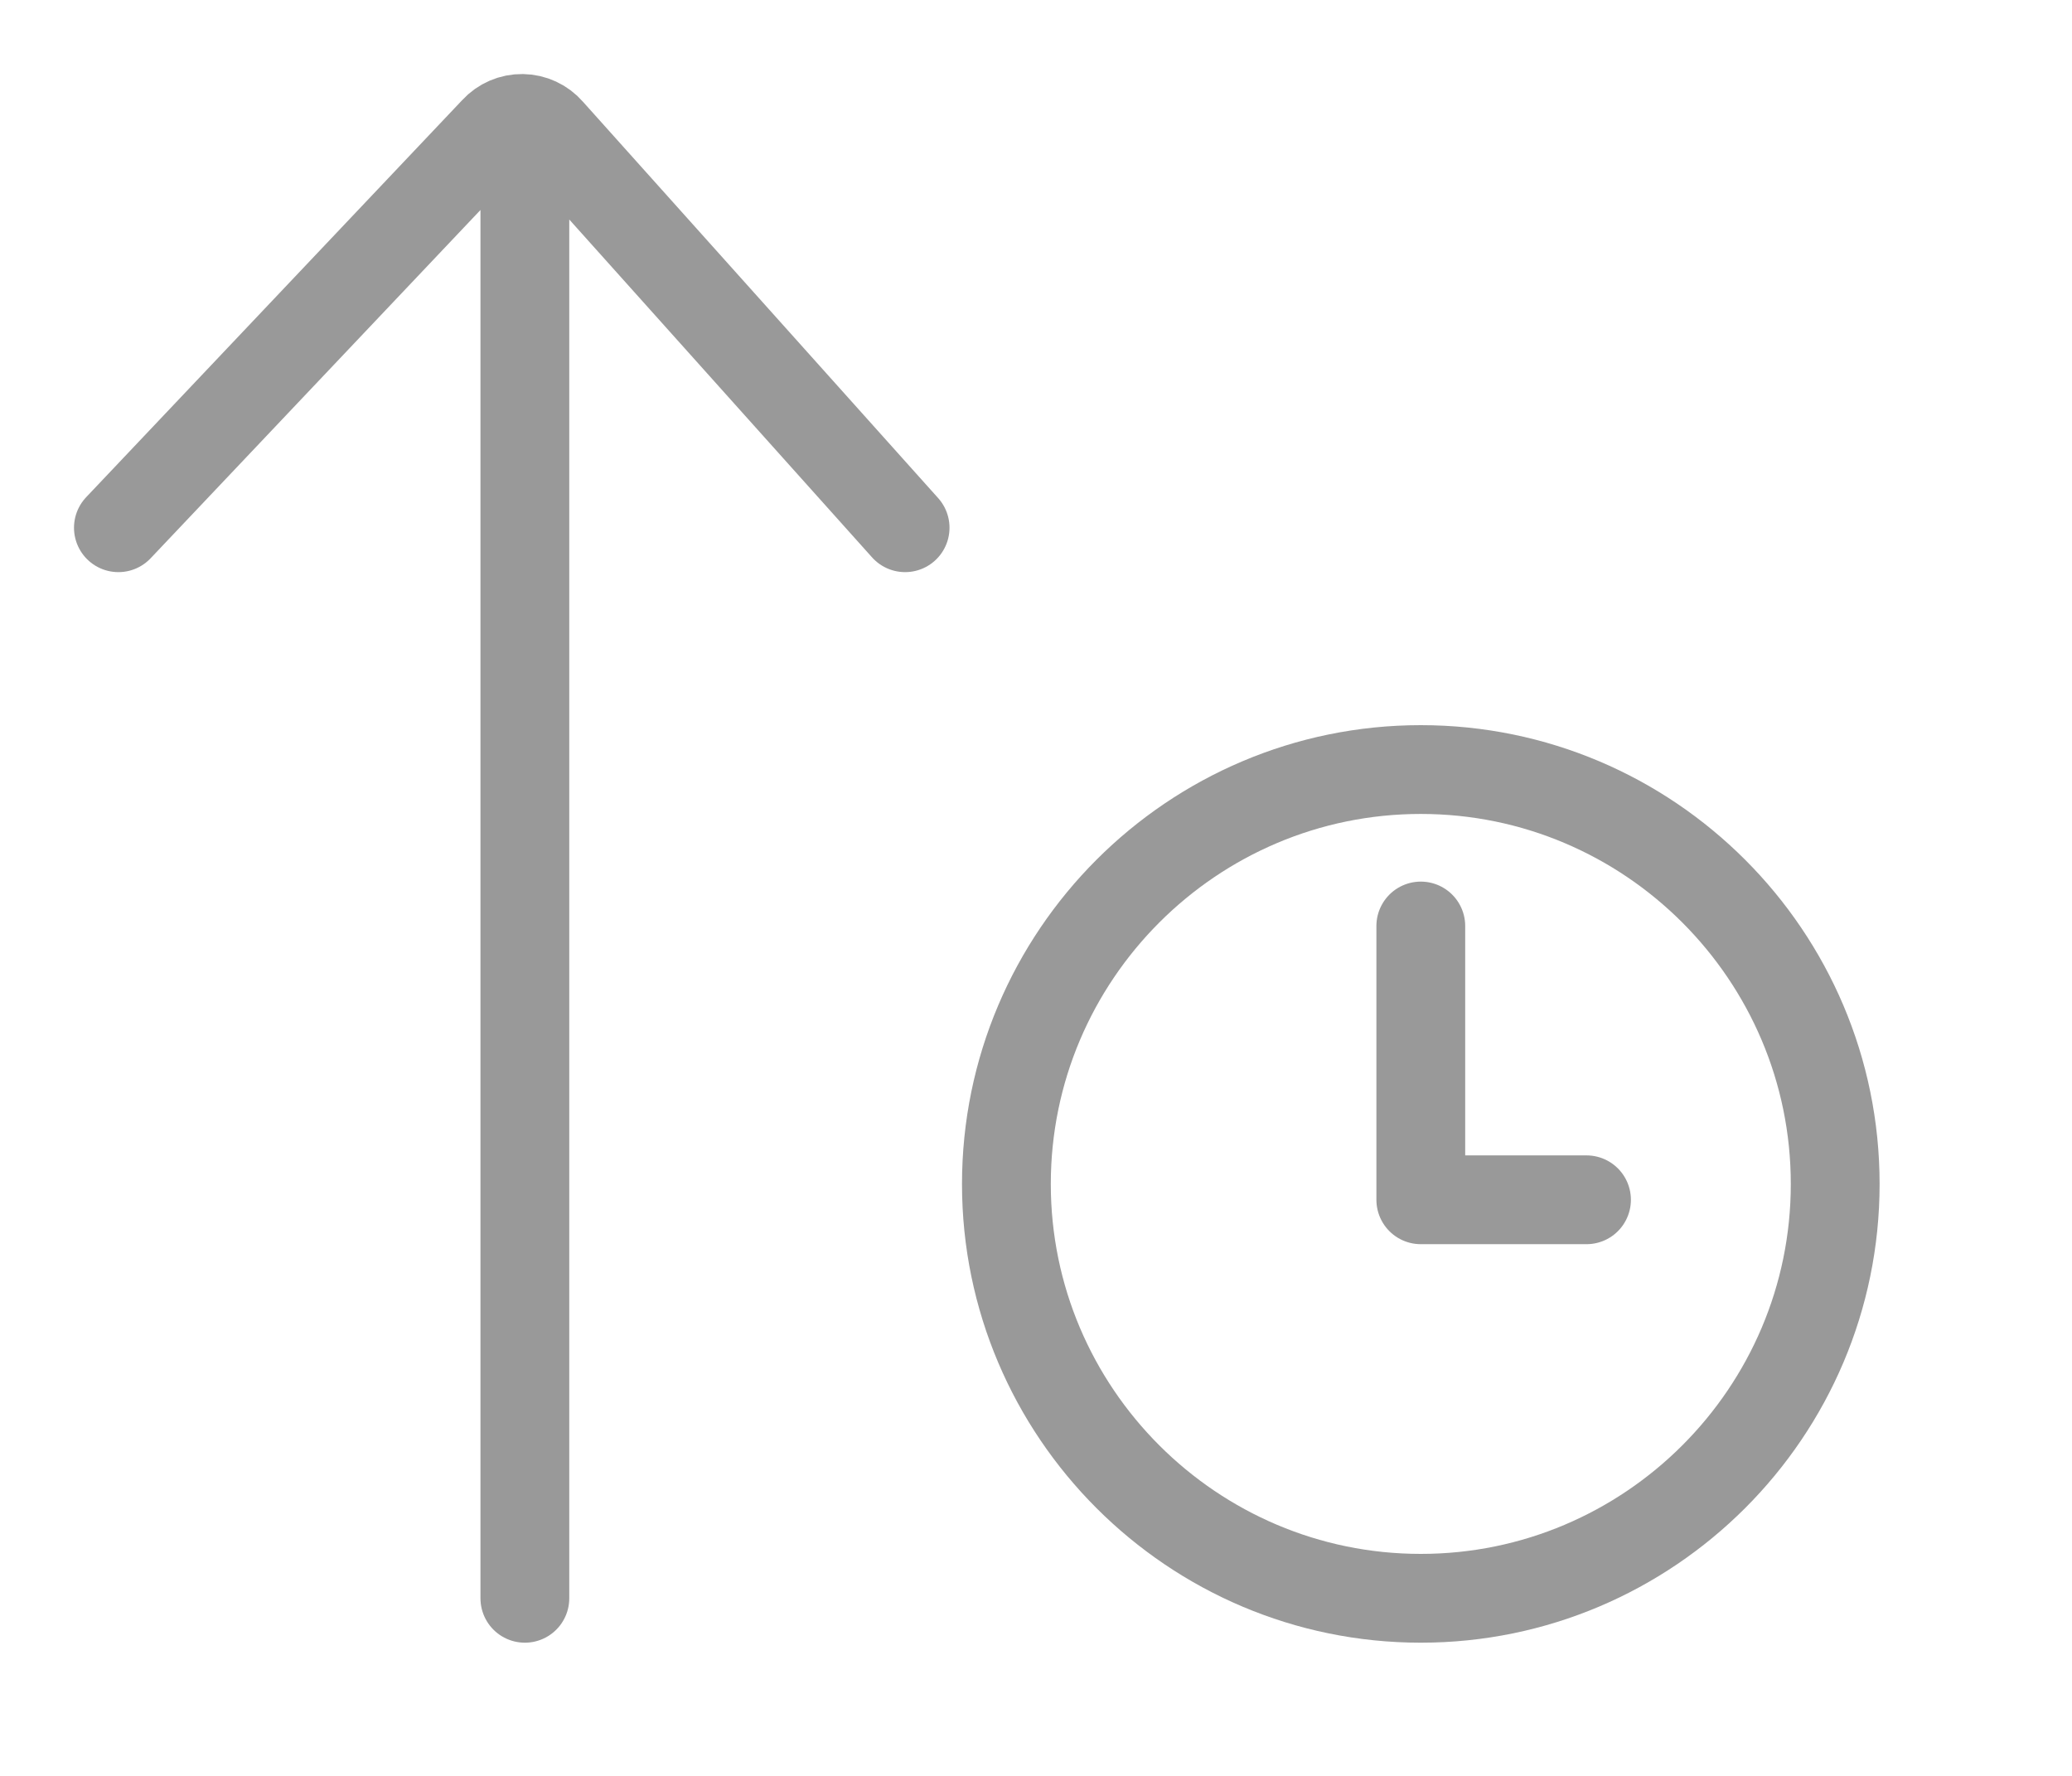
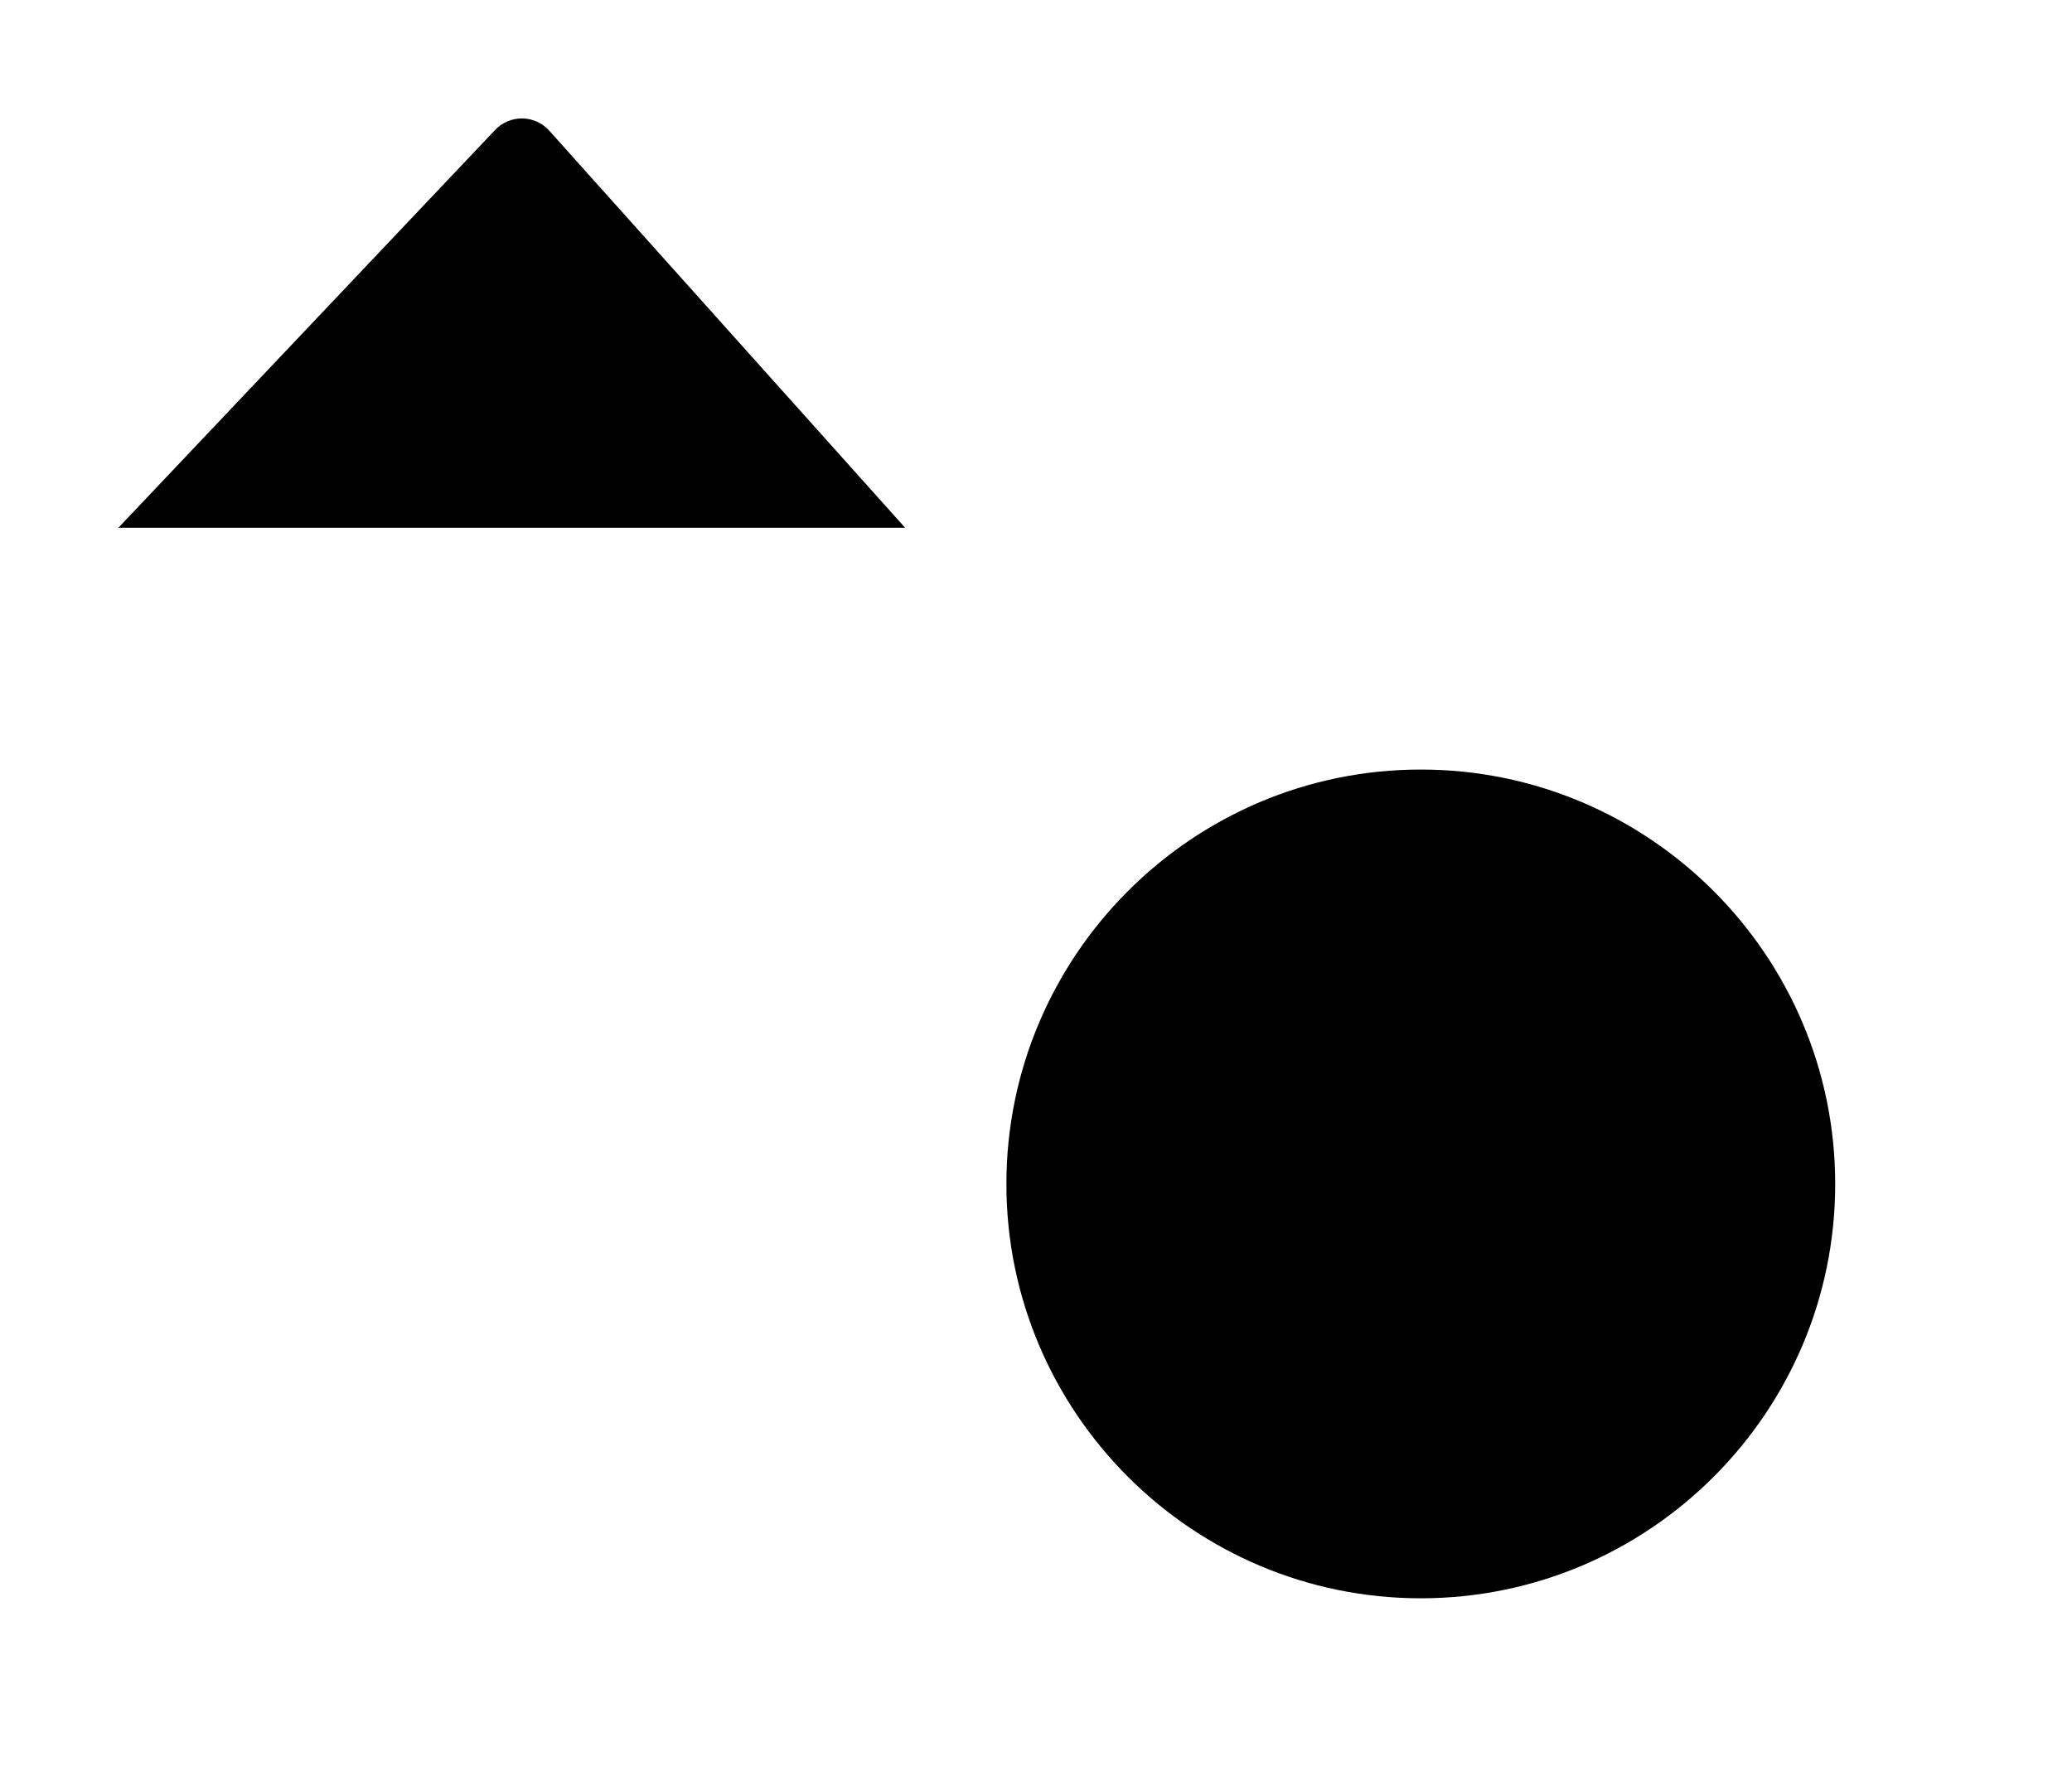
<svg xmlns="http://www.w3.org/2000/svg" width="35" height="30">
-   <path fill="none" stroke="#999" stroke-width="1.5" stroke-miterlimit="10" d="M24 27c-3.859 0-7-3.141-7-6.998C17 16.141 20.141 13 24 13s7 3.141 7 7.002C31 23.859 27.859 27 24 27z" />
-   <path fill="none" stroke="#999" stroke-width="1.5" stroke-linecap="round" stroke-linejoin="round" stroke-miterlimit="10" d="M24 20.268v-4.625m0 4.625h2.799" />
-   <path d="M15.289 8.915l-6.004-6.7a.622.622 0 0 0-.928-.013L2 8.915M8.866 27V2.131" fill="none" stroke="#999" stroke-width="1.5" stroke-linecap="round" stroke-miterlimit="10" />
+   <path d="M24 27c-3.859 0-7-3.141-7-6.998C17 16.141 20.141 13 24 13s7 3.141 7 7.002C31 23.859 27.859 27 24 27zm0-6.732v-4.625m0 4.625h2.799M15.289 8.915l-6.004-6.7a.622.622 0 0 0-.928-.013L2 8.915M8.866 27V2.131" />
</svg>
